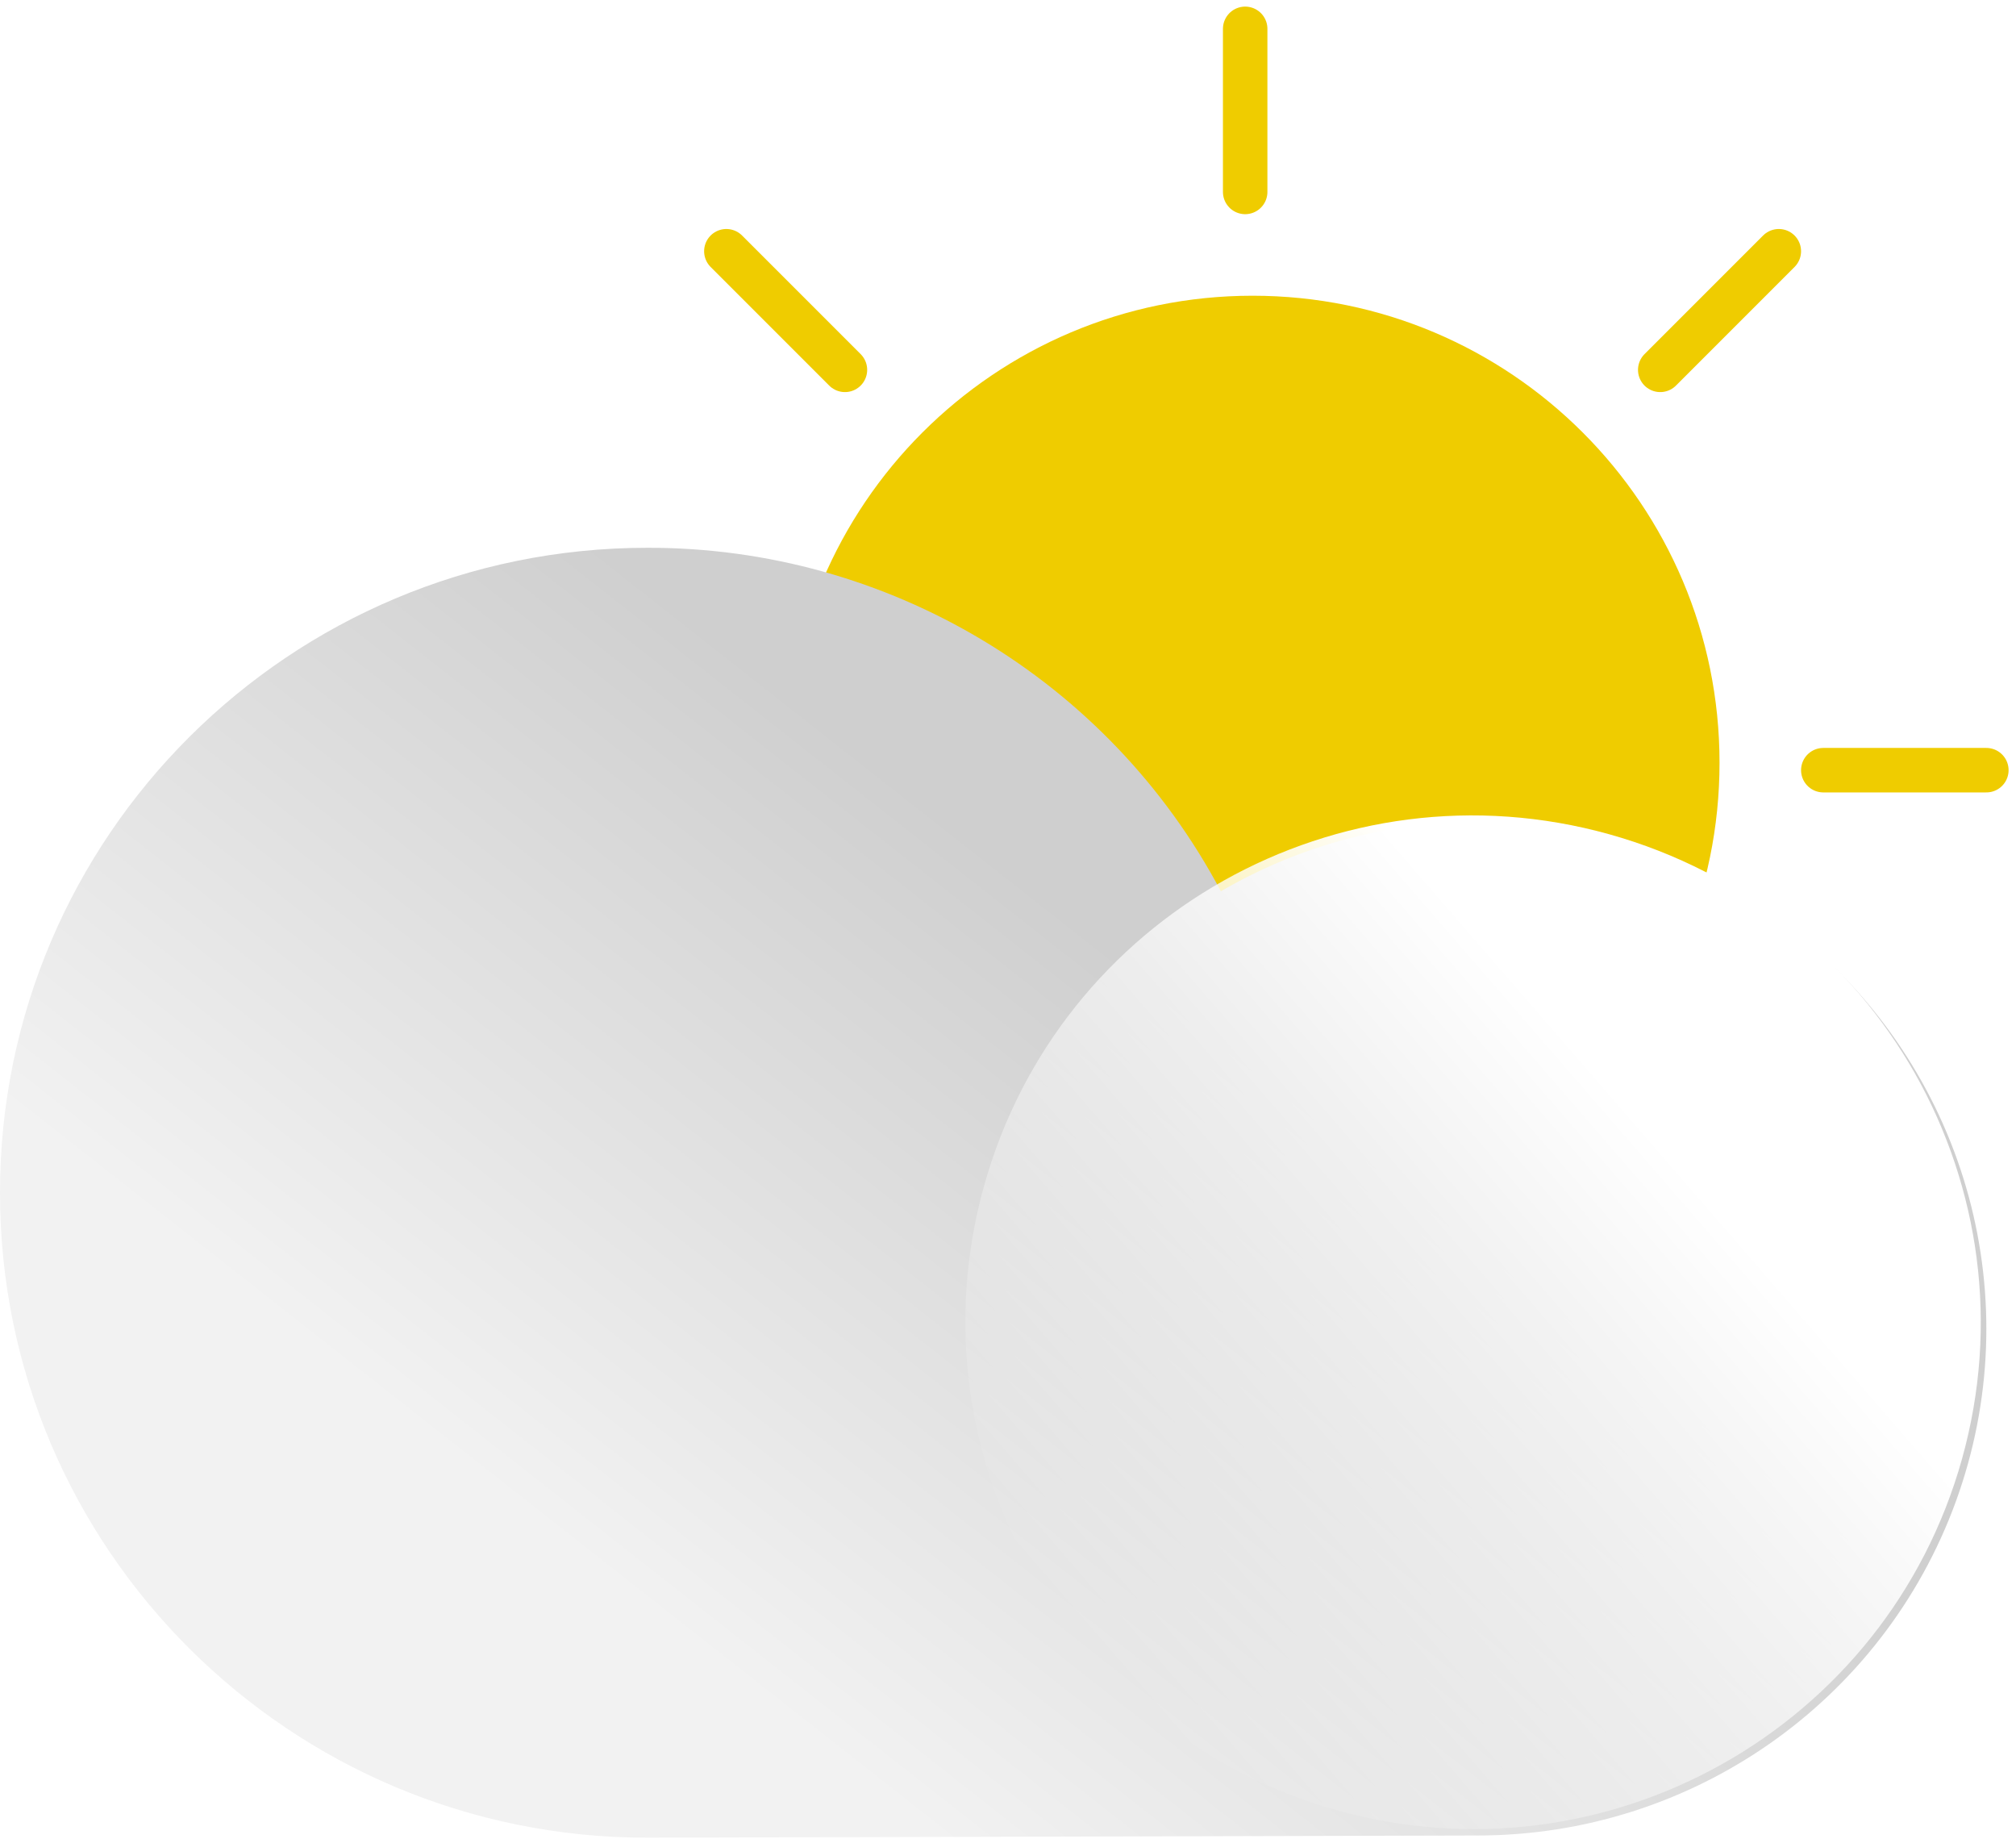
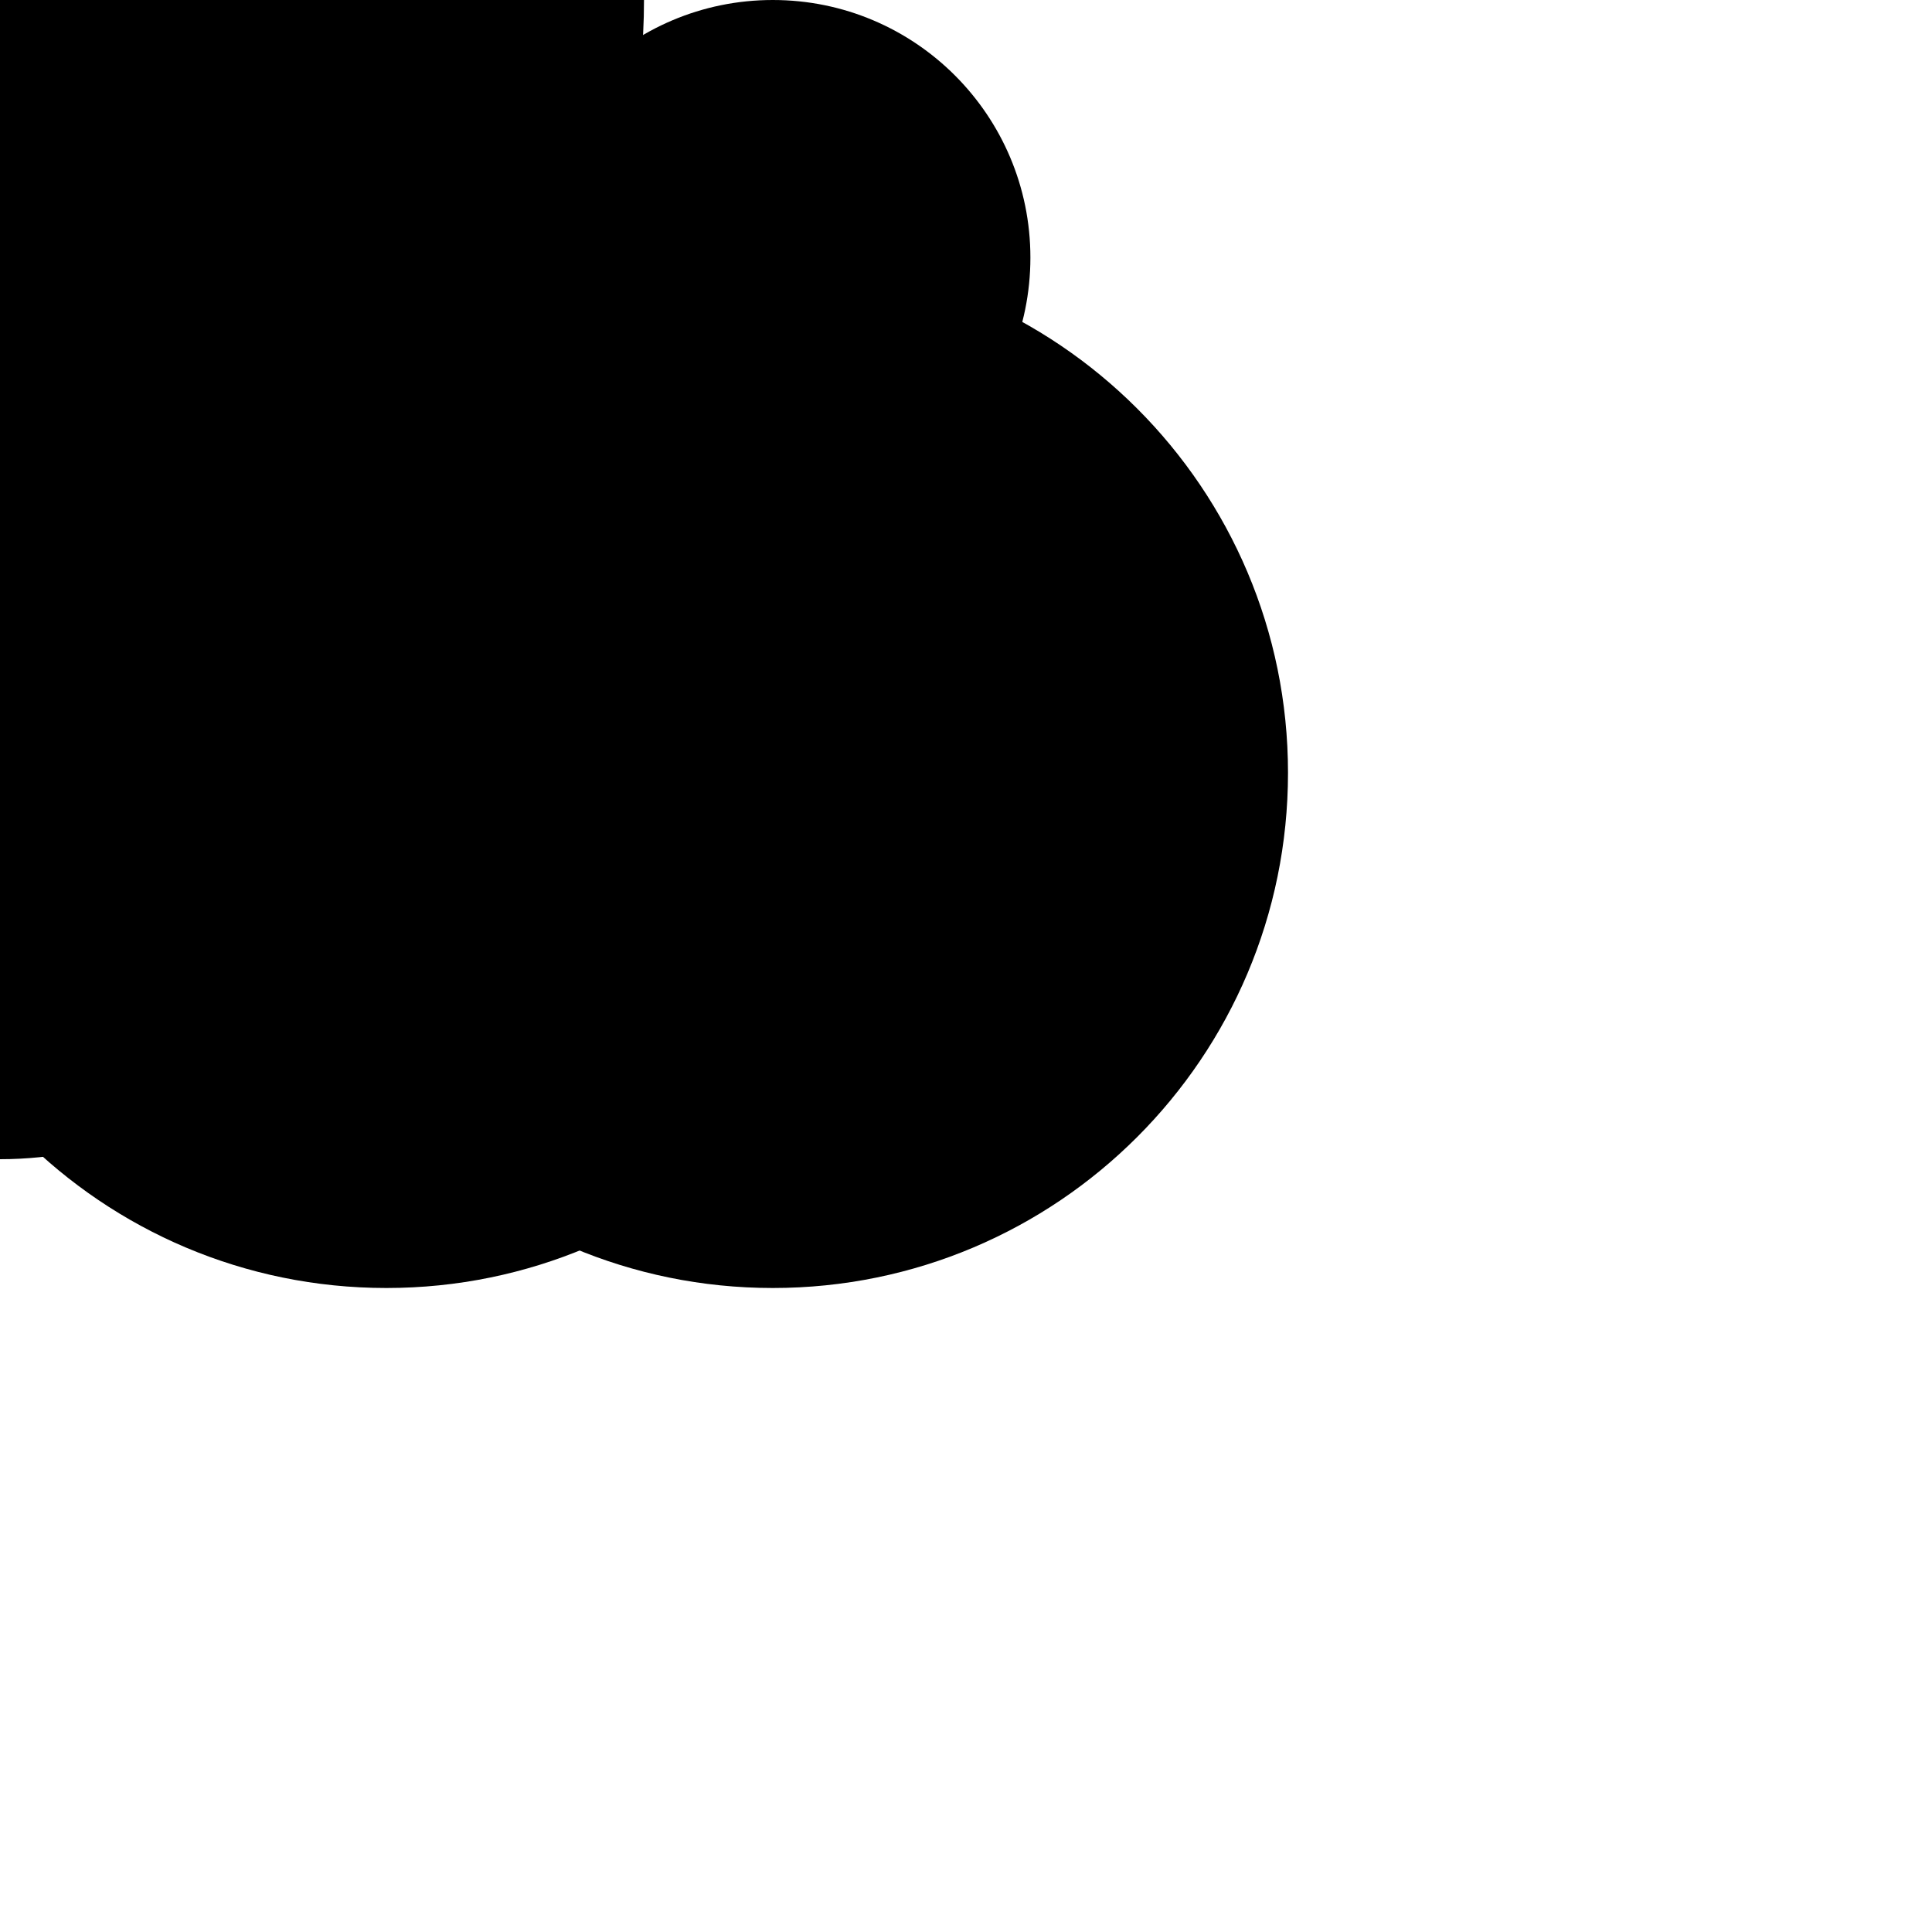
- <svg xmlns="http://www.w3.org/2000/svg" width="136px" height="124px" viewBox="0 0 136 124" version="1.1">
-   <defs>
-     <linearGradient x1="24.362%" y1="72.871%" x2="63.642%" y2="39.98%" id="linearGradient-1">
-       <stop stop-color="#F2F2F2" offset="0%" />
-       <stop stop-color="#CFCFCF" offset="100%" />
-     </linearGradient>
-     <linearGradient x1="72.516%" y1="64.873%" x2="8.624%" y2="22.655%" id="linearGradient-2">
-       <stop stop-color="#FFFFFF" offset="2%" />
-       <stop stop-color="#FFFFFF" stop-opacity="0" offset="100%" />
-     </linearGradient>
-   </defs>
-   <g id="Page-1" stroke="none" stroke-width="1" fill="none" fill-rule="evenodd">
-     <g id="day-cloudy" transform="translate(0, 2)">
-       <circle id="Oval" fill="#EFCC00" fill-rule="nonzero" cx="84.5" cy="49.445" r="31.5" />
-       <path d="M84,-0.055 L84,10.945" id="Path" stroke="#EFCC00" stroke-width="3" stroke-linecap="round" />
-       <path d="M84,87.945 L84,98.945" id="Path" stroke="#EFCC00" stroke-width="3" stroke-linecap="round" />
-       <path d="M34,49.945 L45,49.945" id="Path" stroke="#EFCC00" stroke-width="3" stroke-linecap="round" />
-       <path d="M123,49.945 L134,49.945" id="Path" stroke="#EFCC00" stroke-width="3" stroke-linecap="round" />
-       <path d="M49,14.945 L57,22.945" id="Path" stroke="#EFCC00" stroke-width="3" stroke-linecap="round" />
-       <path d="M112,76.945 L120,84.945" id="Path" stroke="#EFCC00" stroke-width="3" stroke-linecap="round" />
-       <path d="M49,84.945 L57,76.945" id="Path" stroke="#EFCC00" stroke-width="3" stroke-linecap="round" />
-       <path d="M112,22.945 L120,14.945" id="Path" stroke="#EFCC00" stroke-width="3" stroke-linecap="round" />
-       <path d="M43.676,34.945 C59.89,34.912 74.786,43.833 82.36,58.112 C94.84,50.845 110.553,52.146 121.657,61.365 C132.76,70.585 136.871,85.746 131.939,99.279 C127.006,112.813 114.087,121.817 99.631,121.796 L43.676,121.945 C19.554,121.945 0,102.469 0,78.445 C0,54.42 19.554,34.945 43.676,34.945 Z" id="Path" fill="url(#linearGradient-1)" fill-rule="nonzero" />
-       <ellipse id="Oval" fill="url(#linearGradient-2)" fill-rule="nonzero" transform="translate(99.37284, 87.18057) rotate(-74.39) translate(-99.37284, -87.18057) " cx="99.373" cy="87.181" rx="34.171" ry="34.248" />
-     </g>
-   </g>
+ <svg viewbox="-50 -50 100 100">
+   <circle class="sun" cx="0" cy="0" r="25">
+     <animateTransform attributeName="transform" type="rotate" dur="20s" values="0;360" repeatCount="indefinite" />
+   </circle>
+   <circle class="cloud" cx="30" cy="30" r="20">
+     <animate attributeName="cy" dur="3s" values="30;28;30" repeatCount="indefinite" />
+   </circle>
+   <circle class="cloud" cx="15" cy="30" r="20">
+     <animate attributeName="cy" dur="5s" values="30;28;30" repeatCount="indefinite" />
+   </circle>
+   <circle class="cloud" cx="0" cy="30" r="15">
+     <animate attributeName="cx" dur="3s" values="0;-4;0" repeatCount="indefinite" />
+   </circle>
+   <circle class="cloud" cx="30" cy="10" r="10">
+     <animate attributeName="cx" dur="3s" values="30;33;30" repeatCount="indefinite" />
+   </circle>
+   <circle class="cloud" cx="7" cy="15" r="15">
+     <animate attributeName="cx" dur="2s" values="7; 9; 7" repeatCount="indefinite" />
+   </circle>
</svg>
